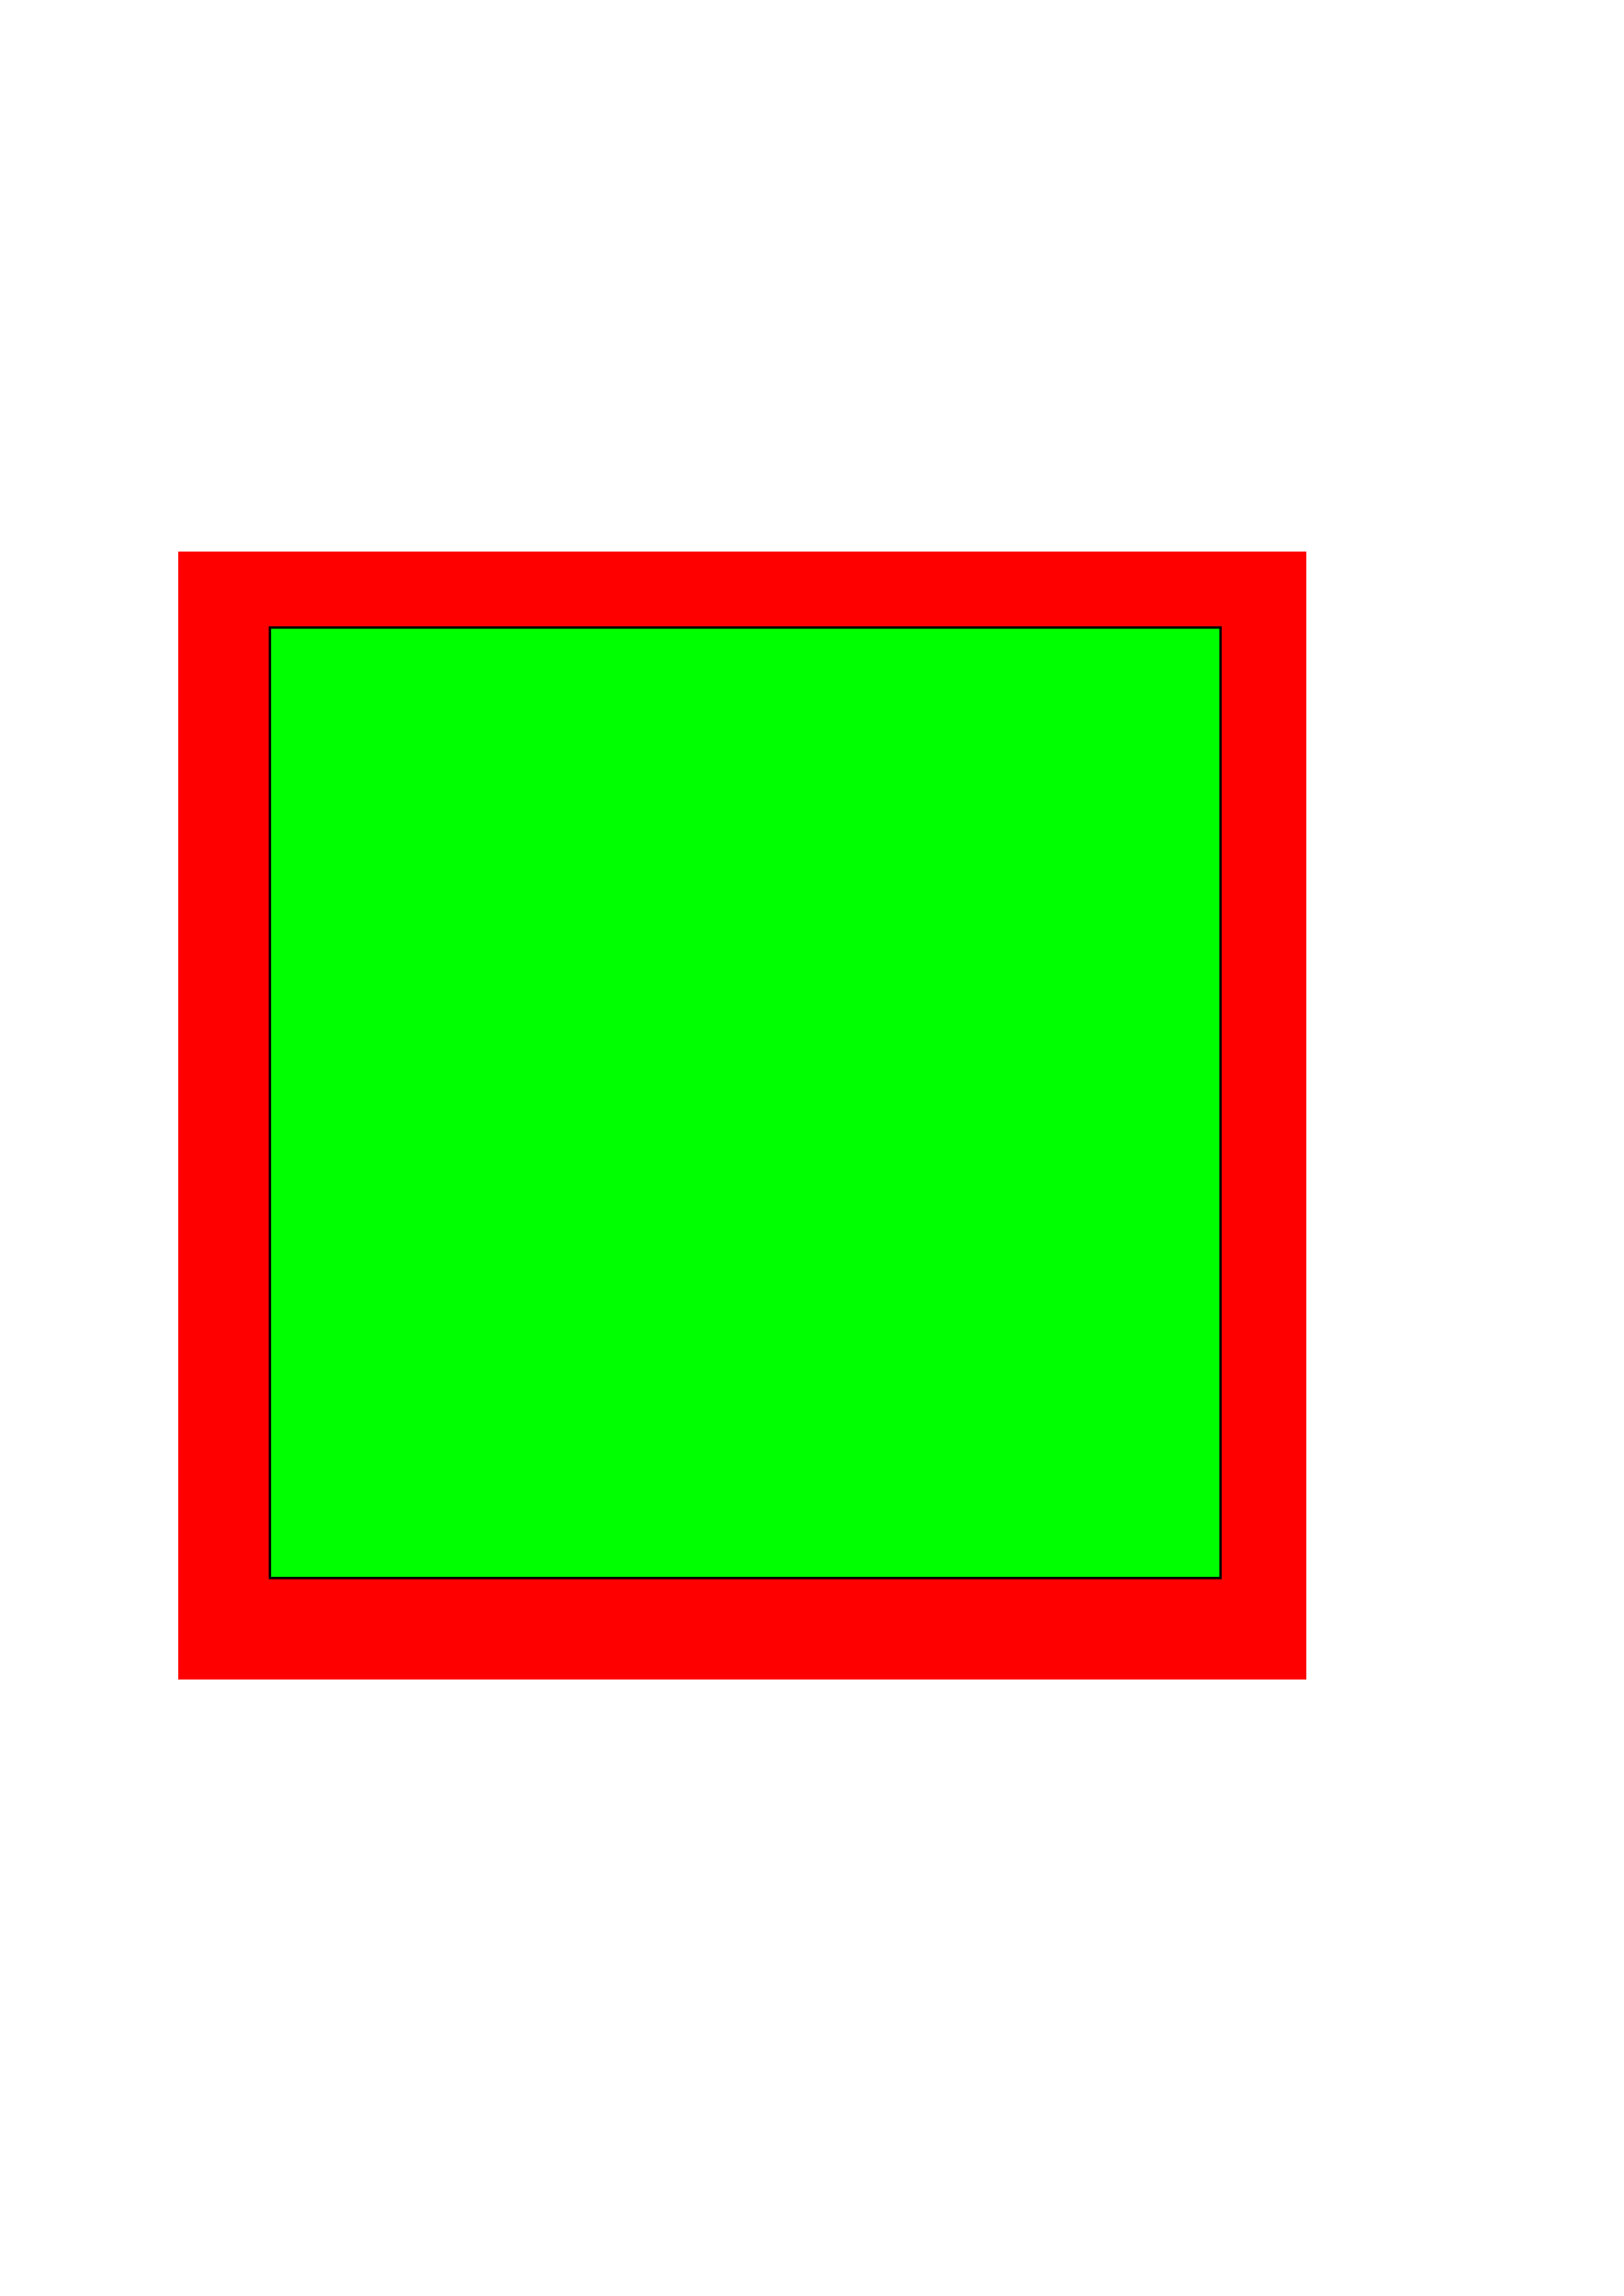
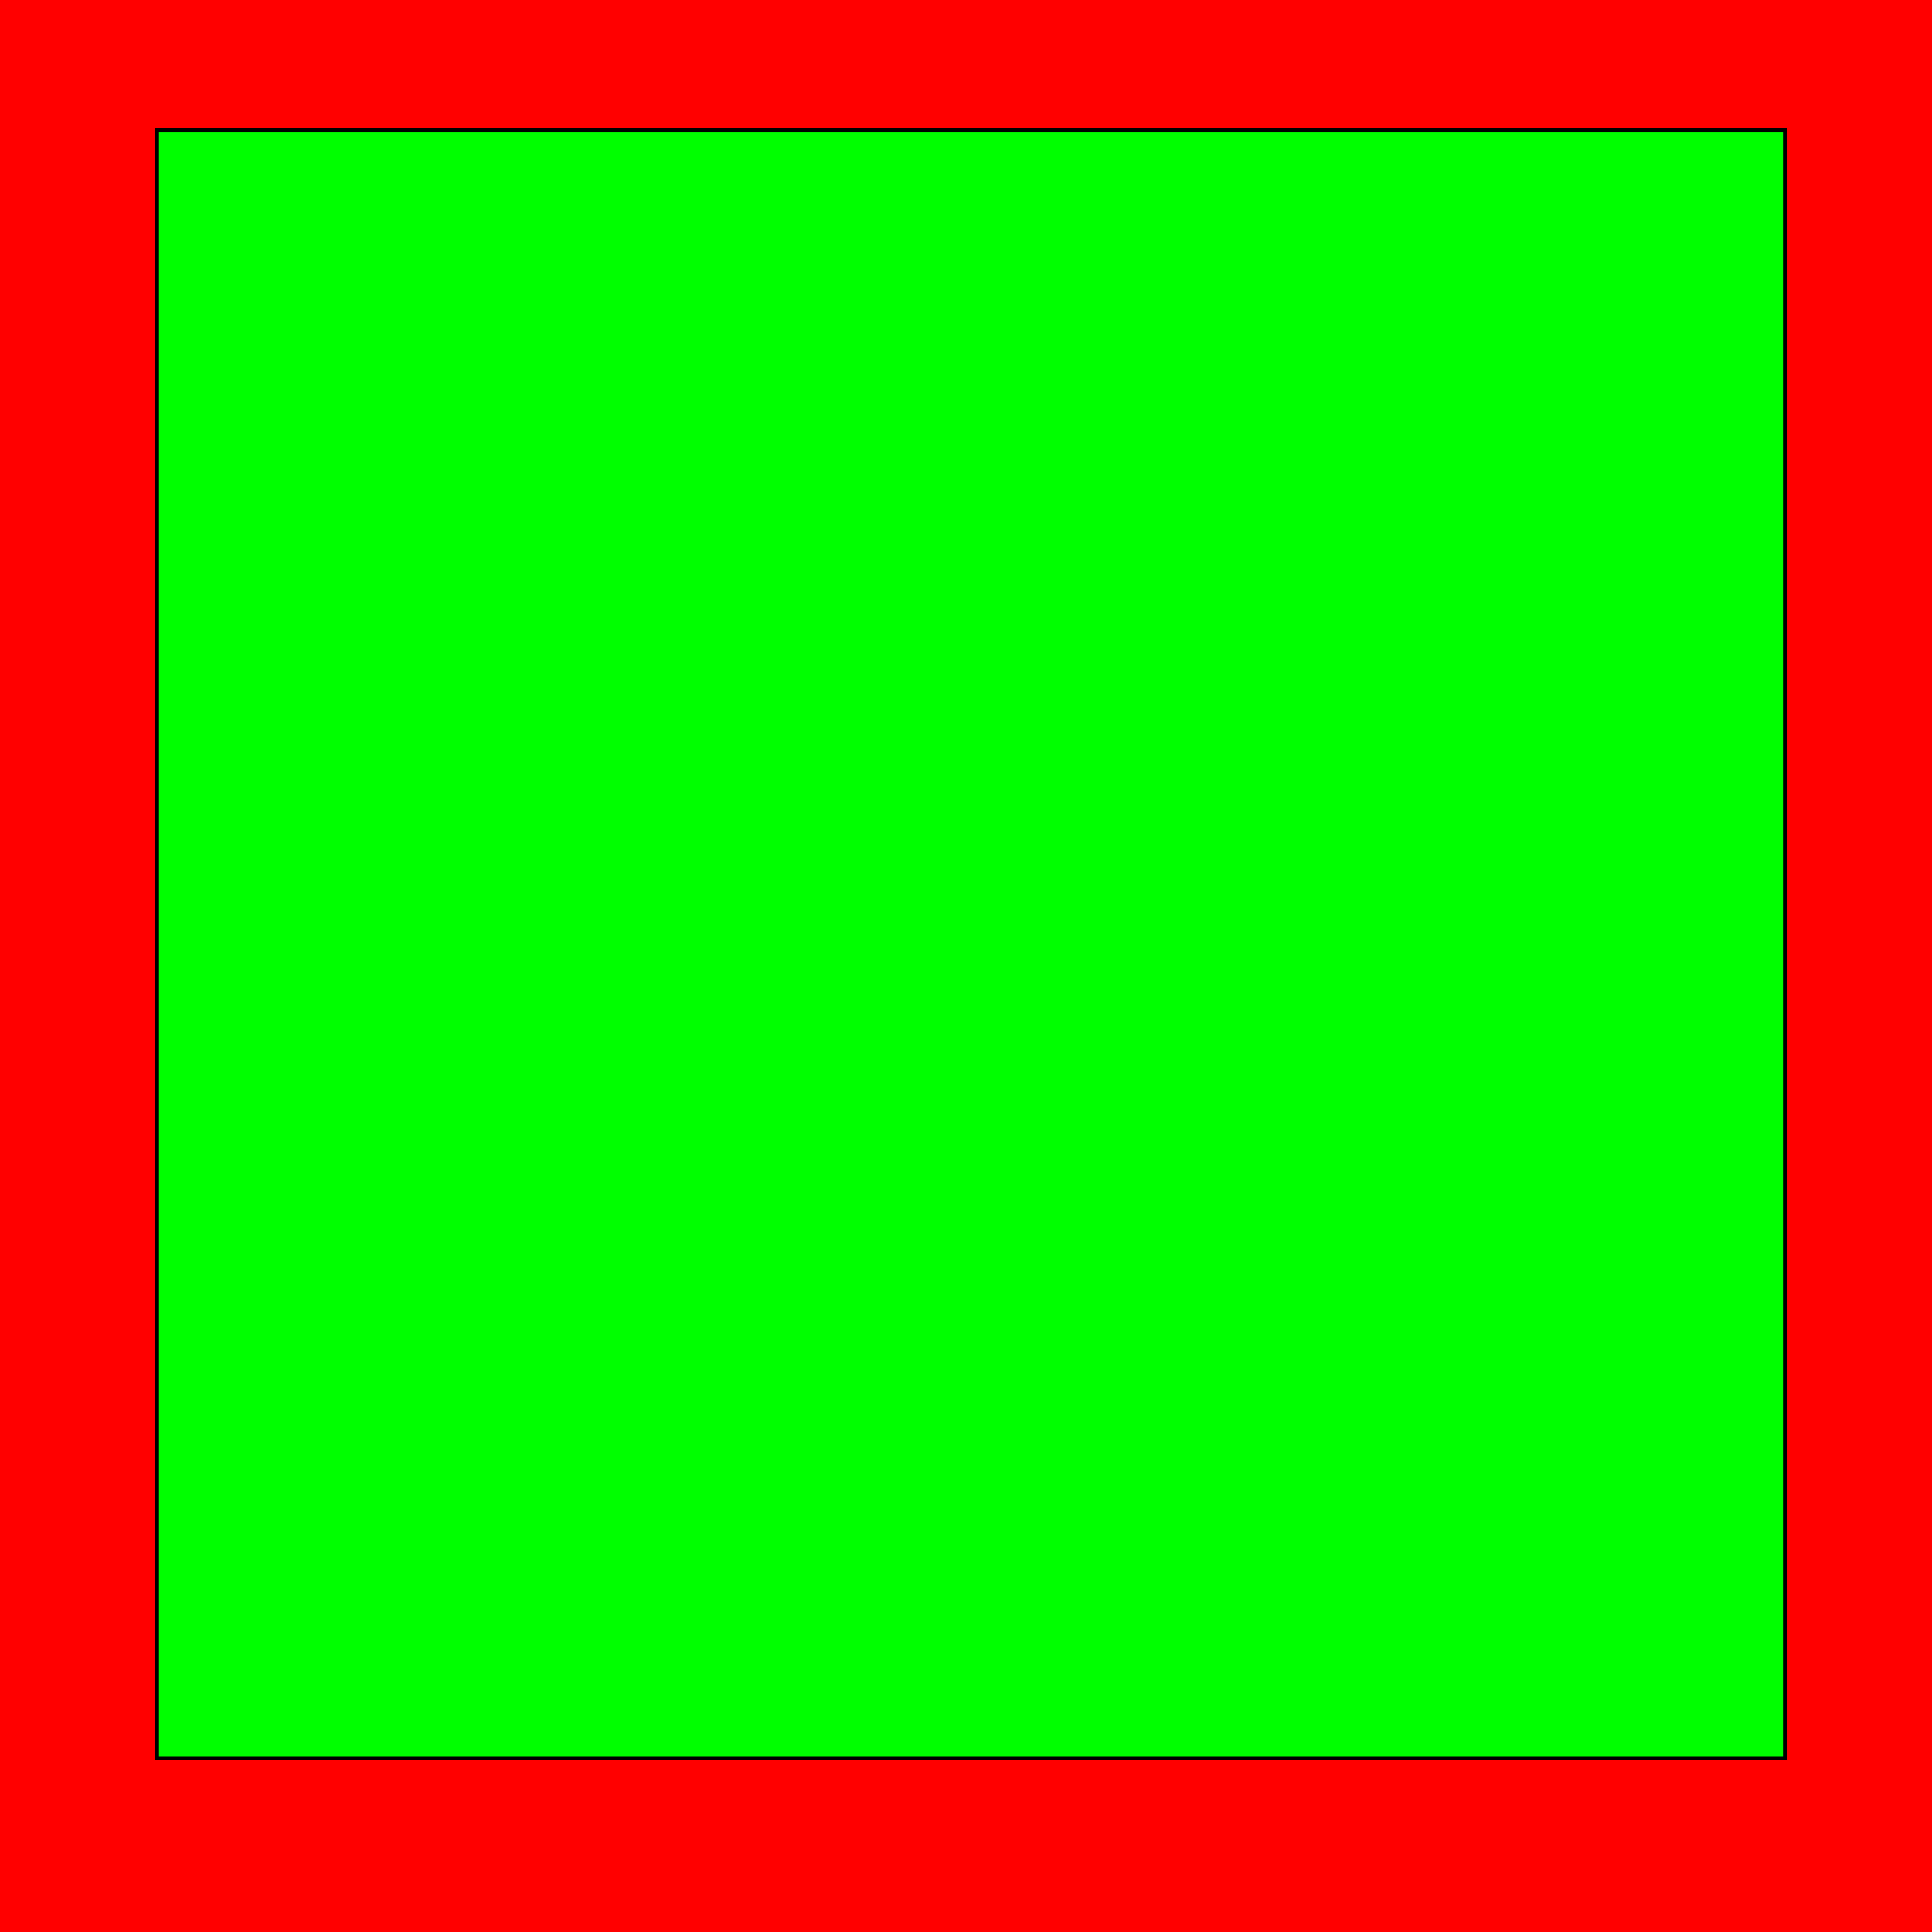
- <svg xmlns="http://www.w3.org/2000/svg" width="210mm" height="297mm" viewBox="0 0 210 297" version="1.1" id="svg5725">
-   <defs id="defs5719" />
-   <g id="layer1">
-     <rect id="rect3713" width="145.899" height="145.899" x="23.057" y="71.348" style="fill:#ff0000;stroke-width:0.223" />
-     <rect style="fill:#00ff00;fill-opacity:1;stroke:#000000;stroke-width:0.31;stroke-opacity:1" id="rect6278" width="122.949" height="122.949" x="34.909" y="81.176" />
-   </g>
+ <svg xmlns="http://www.w3.org/2000/svg" width="145.9mm" height="145.9mm" version="1.1" viewBox="0 0 145.9 145.9" id="svg819">
+   <defs id="defs823" />
+   <rect x="0" y="-1.4210855e-14" width="145.9" height="145.9" id="rect815" style="fill:#ff0000;stroke-width:0.223" />
+   <rect x="11.852" y="9.828" width="122.95" height="122.95" id="rect817" style="fill:#00ff00;stroke:#000000;stroke-width:0.31" />
</svg>
